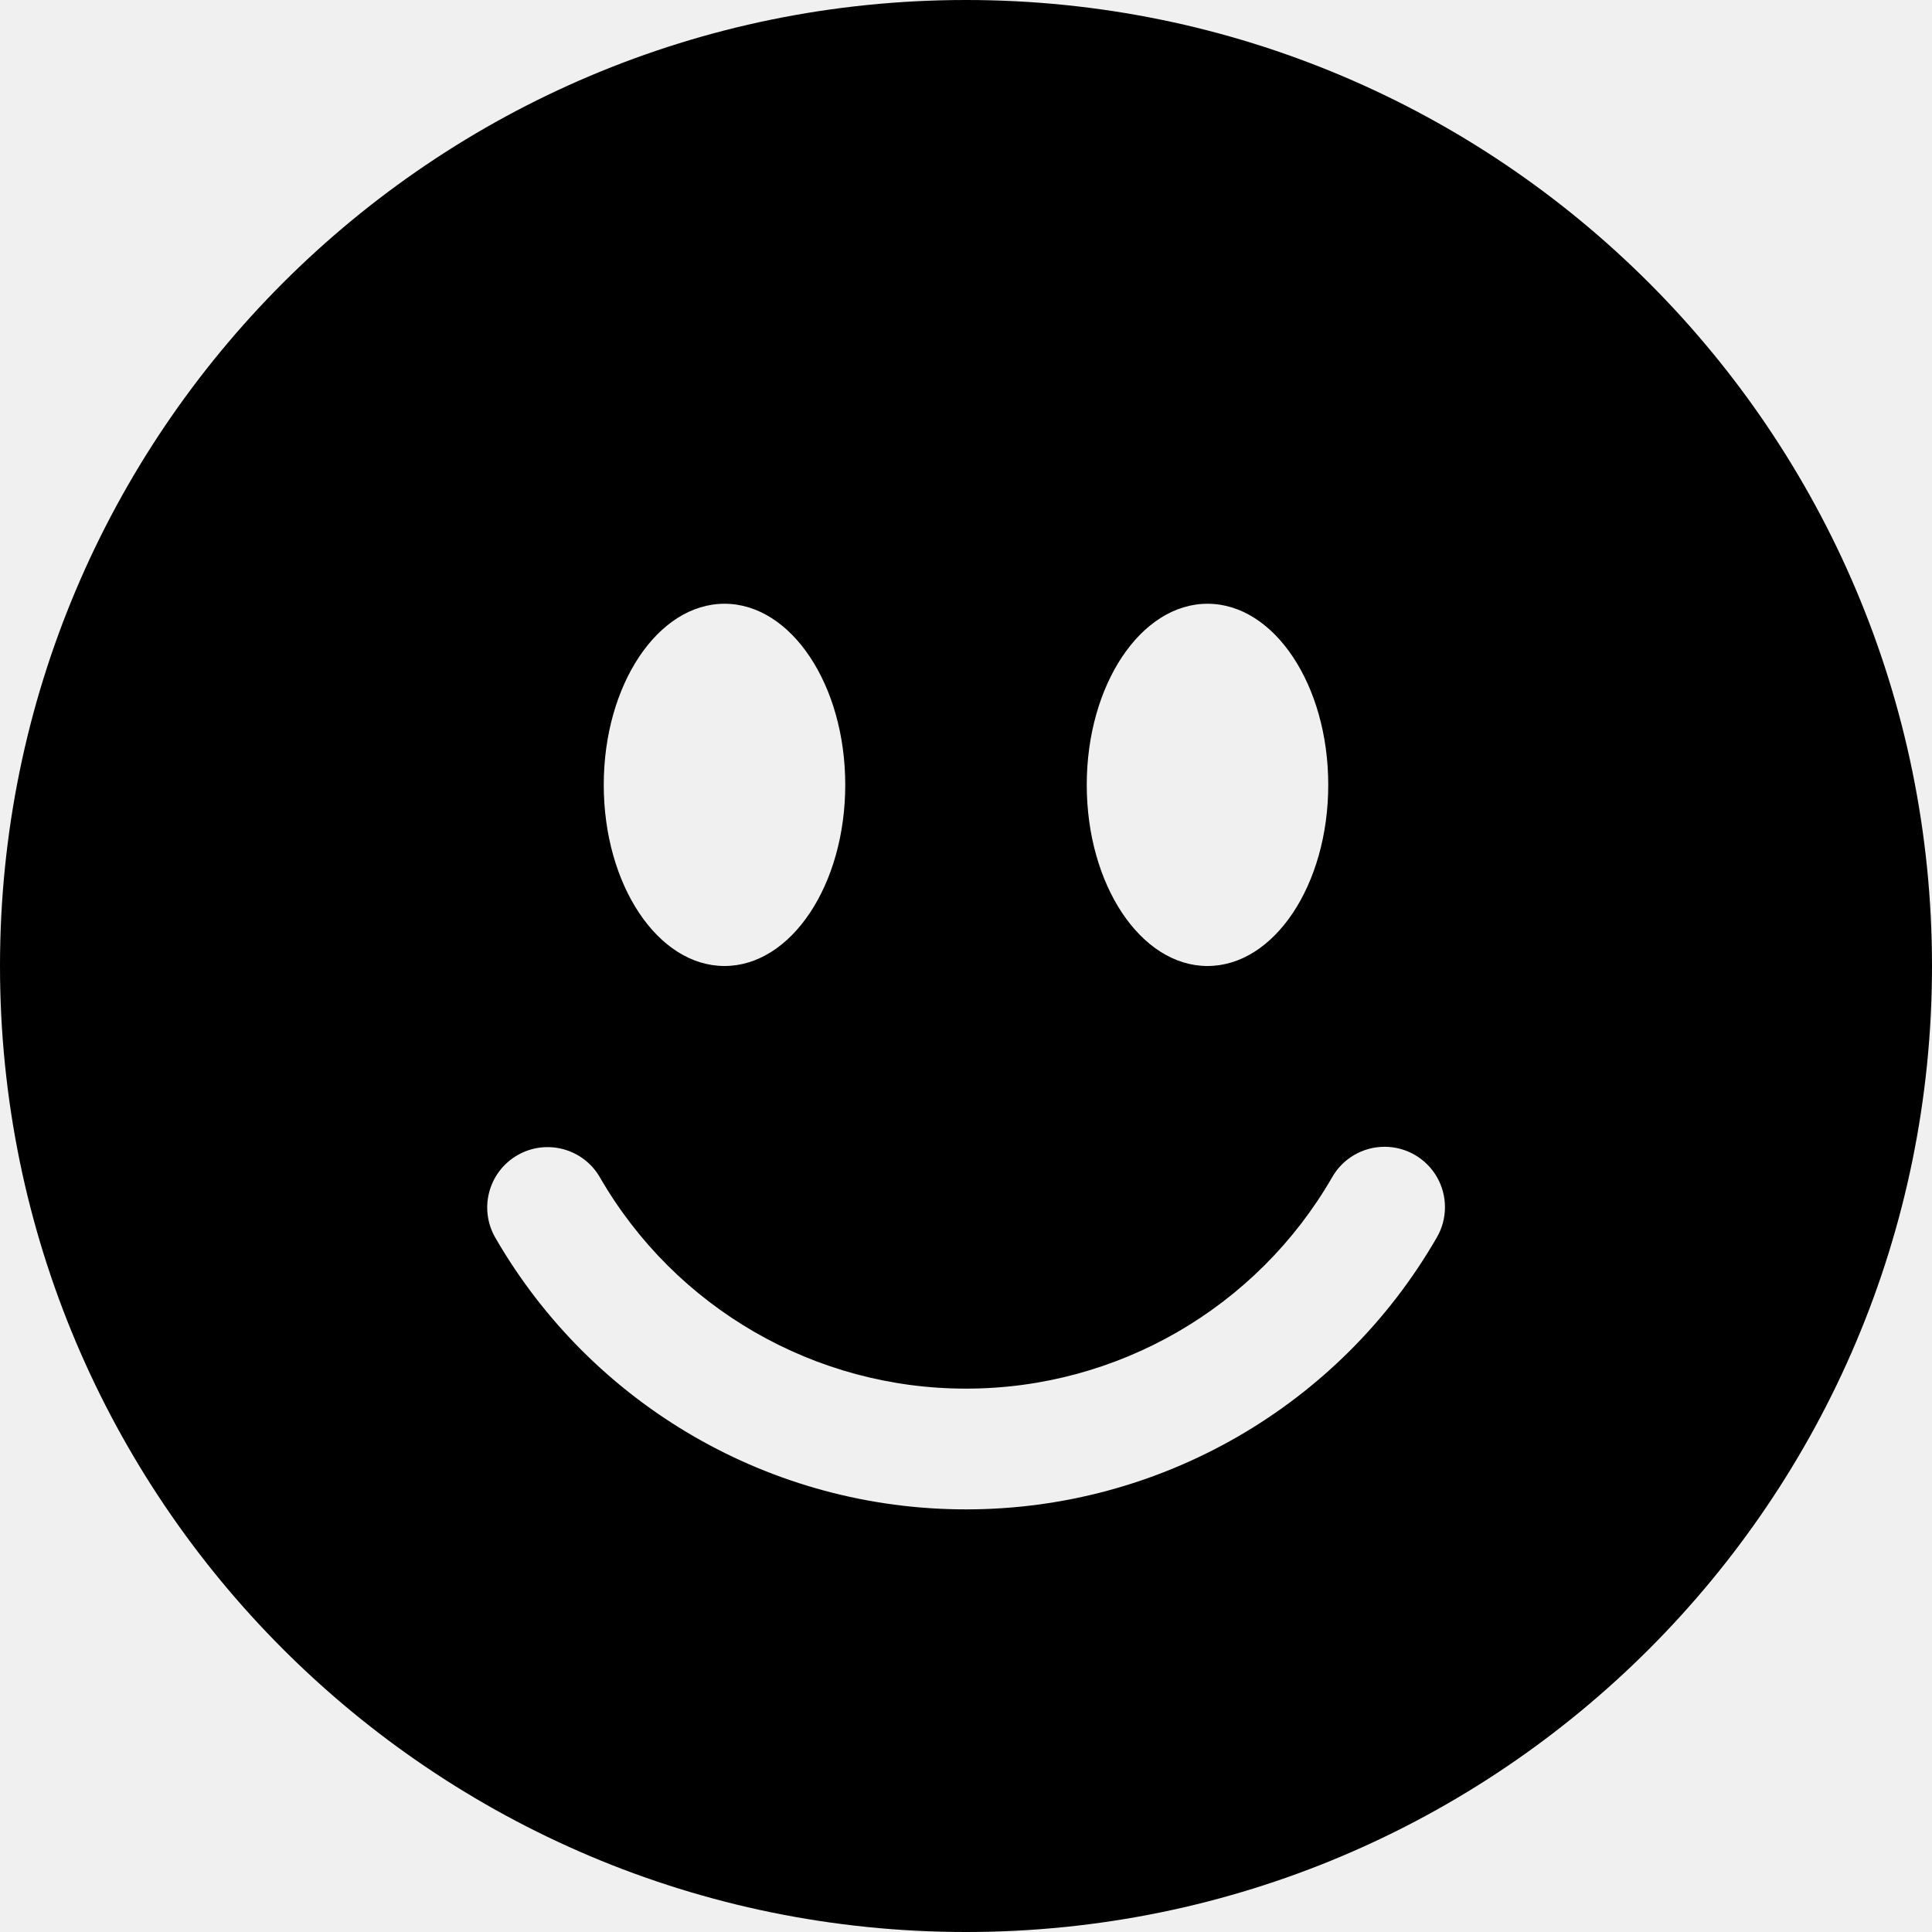
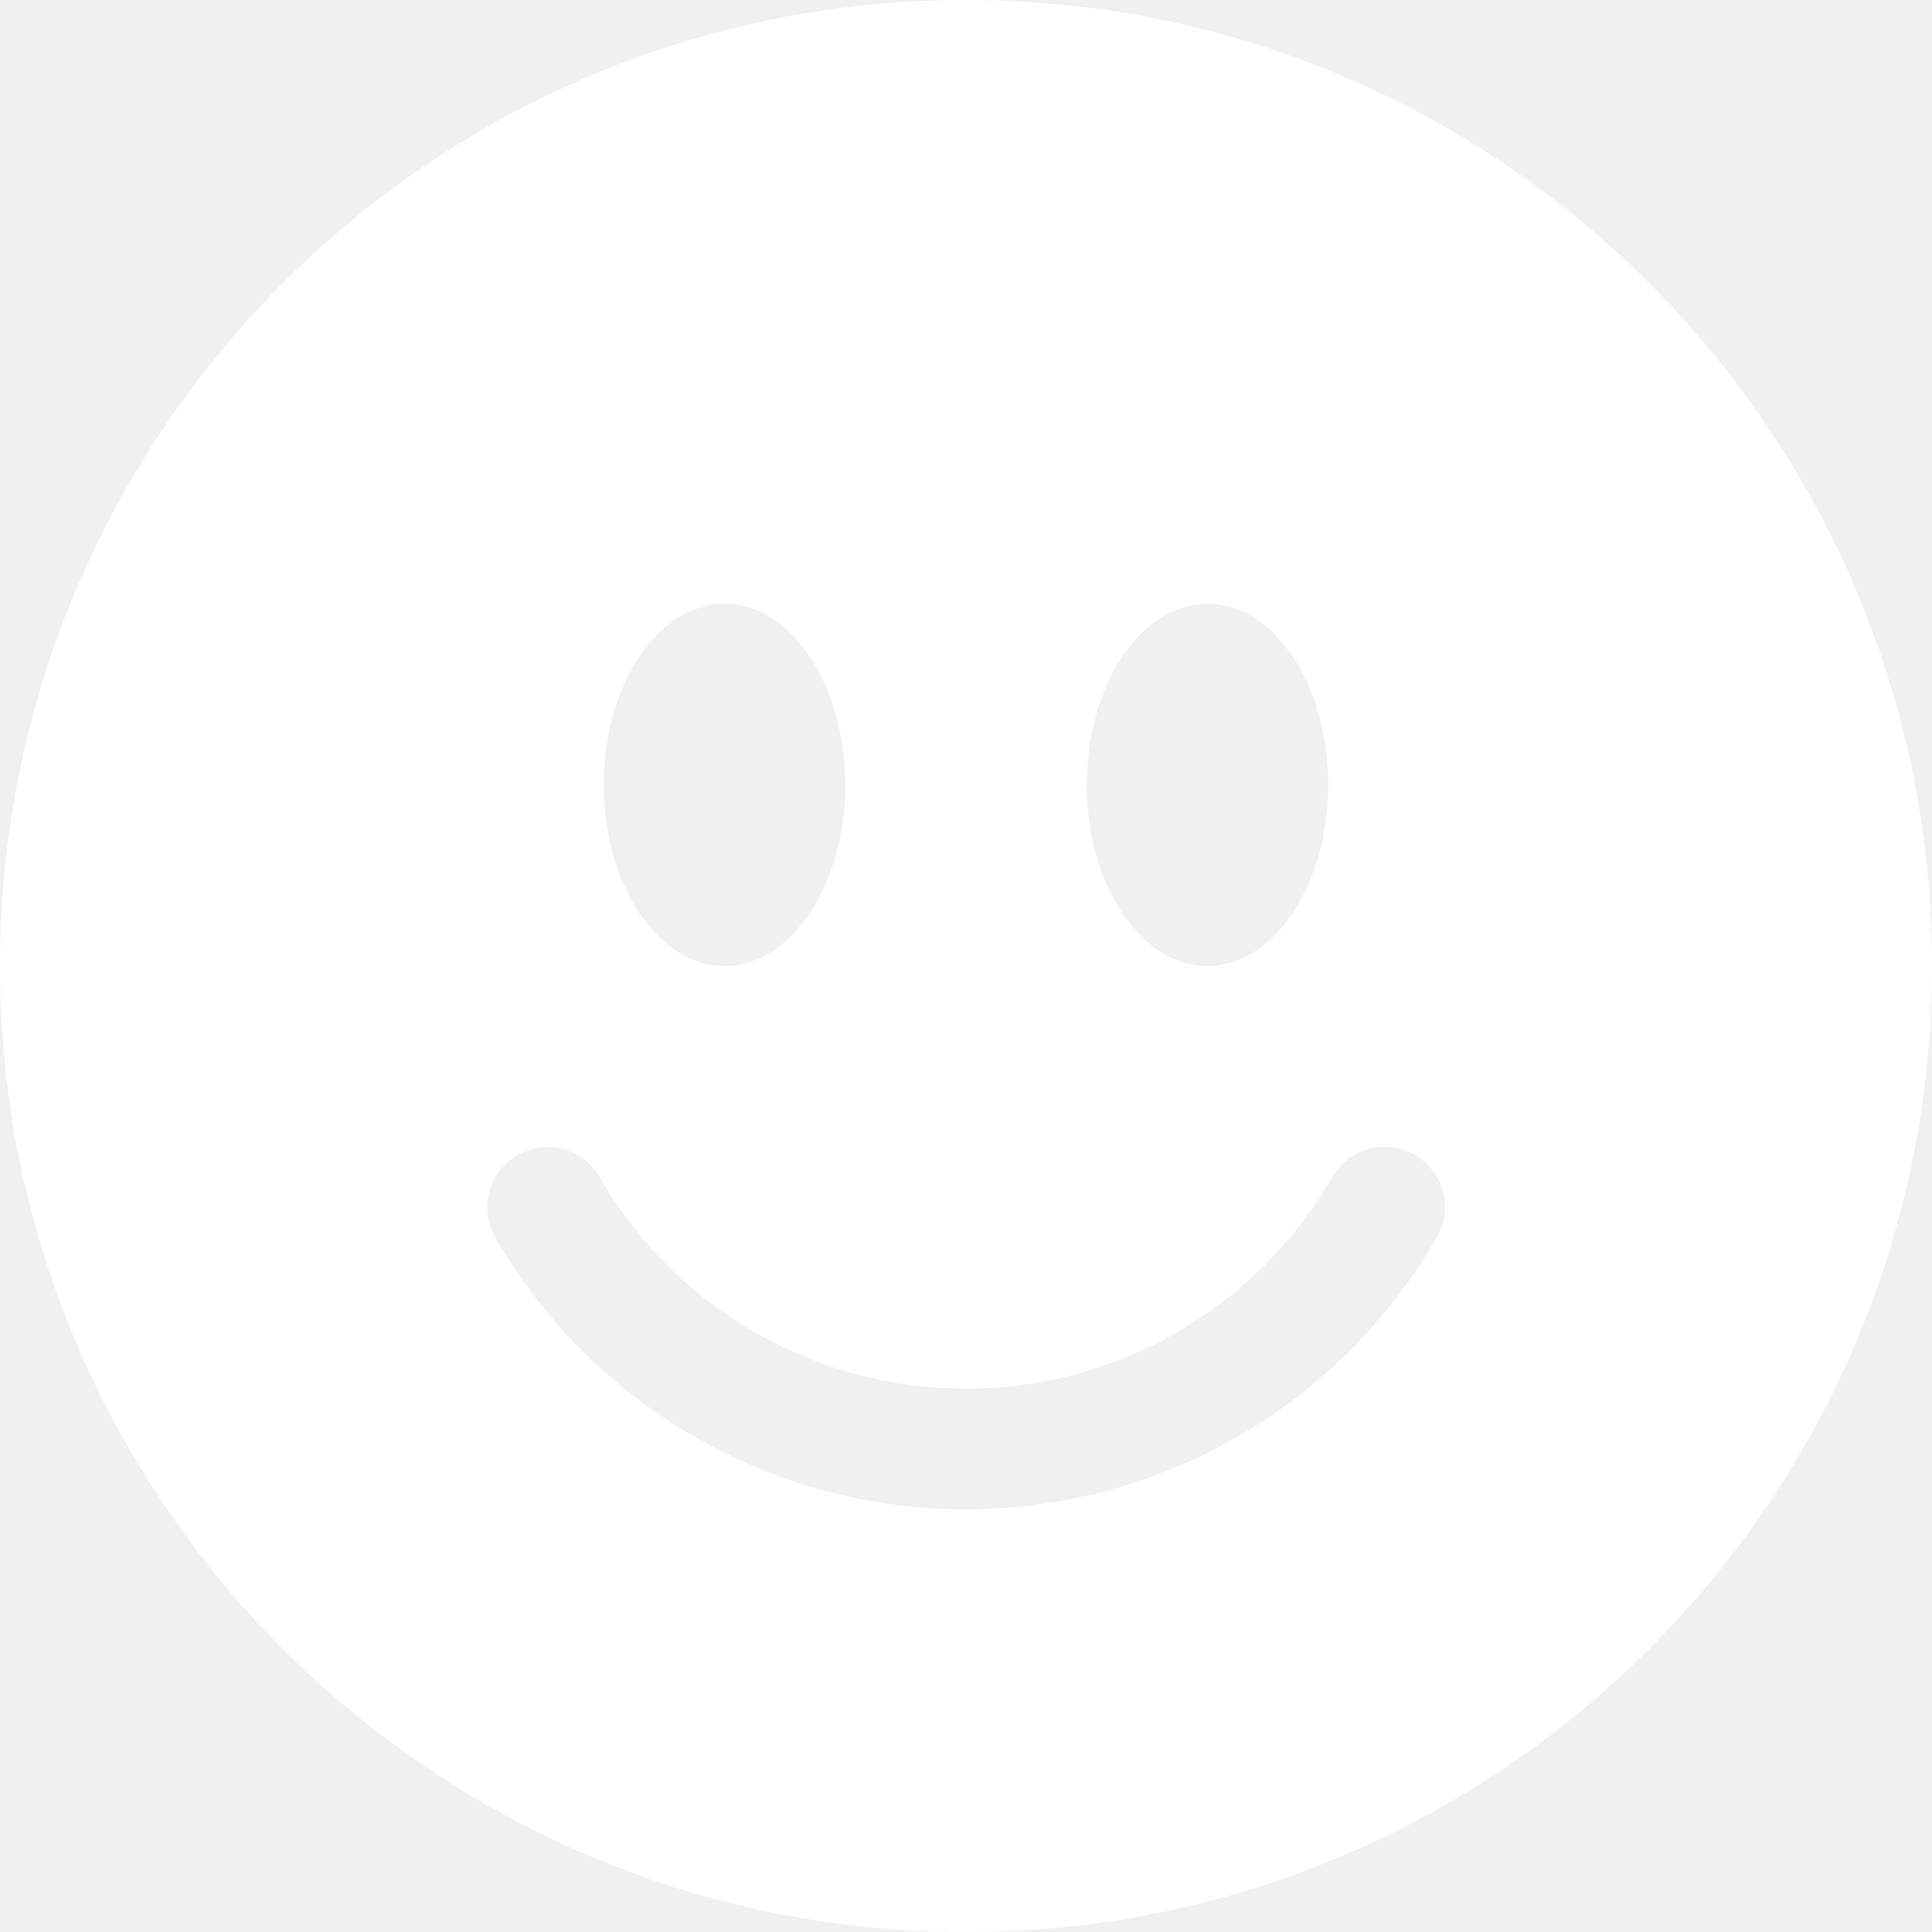
- <svg xmlns="http://www.w3.org/2000/svg" width="16" height="16" fill="currentColor" class="bi bi-emoji-smile-fill" viewBox="0 0 16 16">
+ <svg xmlns="http://www.w3.org/2000/svg" width="16" height="16" fill="#ffffff" class="bi bi-emoji-smile-fill" viewBox="0 0 16 16">
  <path d="M8 16A8 8 0 1 0 8 0a8 8 0 0 0 0 16zM7 6.5C7 7.328 6.552 8 6 8s-1-.672-1-1.5S5.448 5 6 5s1 .672 1 1.5zM4.285 9.567a.5.5 0 0 1 .683.183A3.498 3.498 0 0 0 8 11.5a3.498 3.498 0 0 0 3.032-1.75.5.5 0 1 1 .866.5A4.498 4.498 0 0 1 8 12.5a4.498 4.498 0 0 1-3.898-2.25.5.5 0 0 1 .183-.683zM10 8c-.552 0-1-.672-1-1.5S9.448 5 10 5s1 .672 1 1.5S10.552 8 10 8z" />
</svg>
